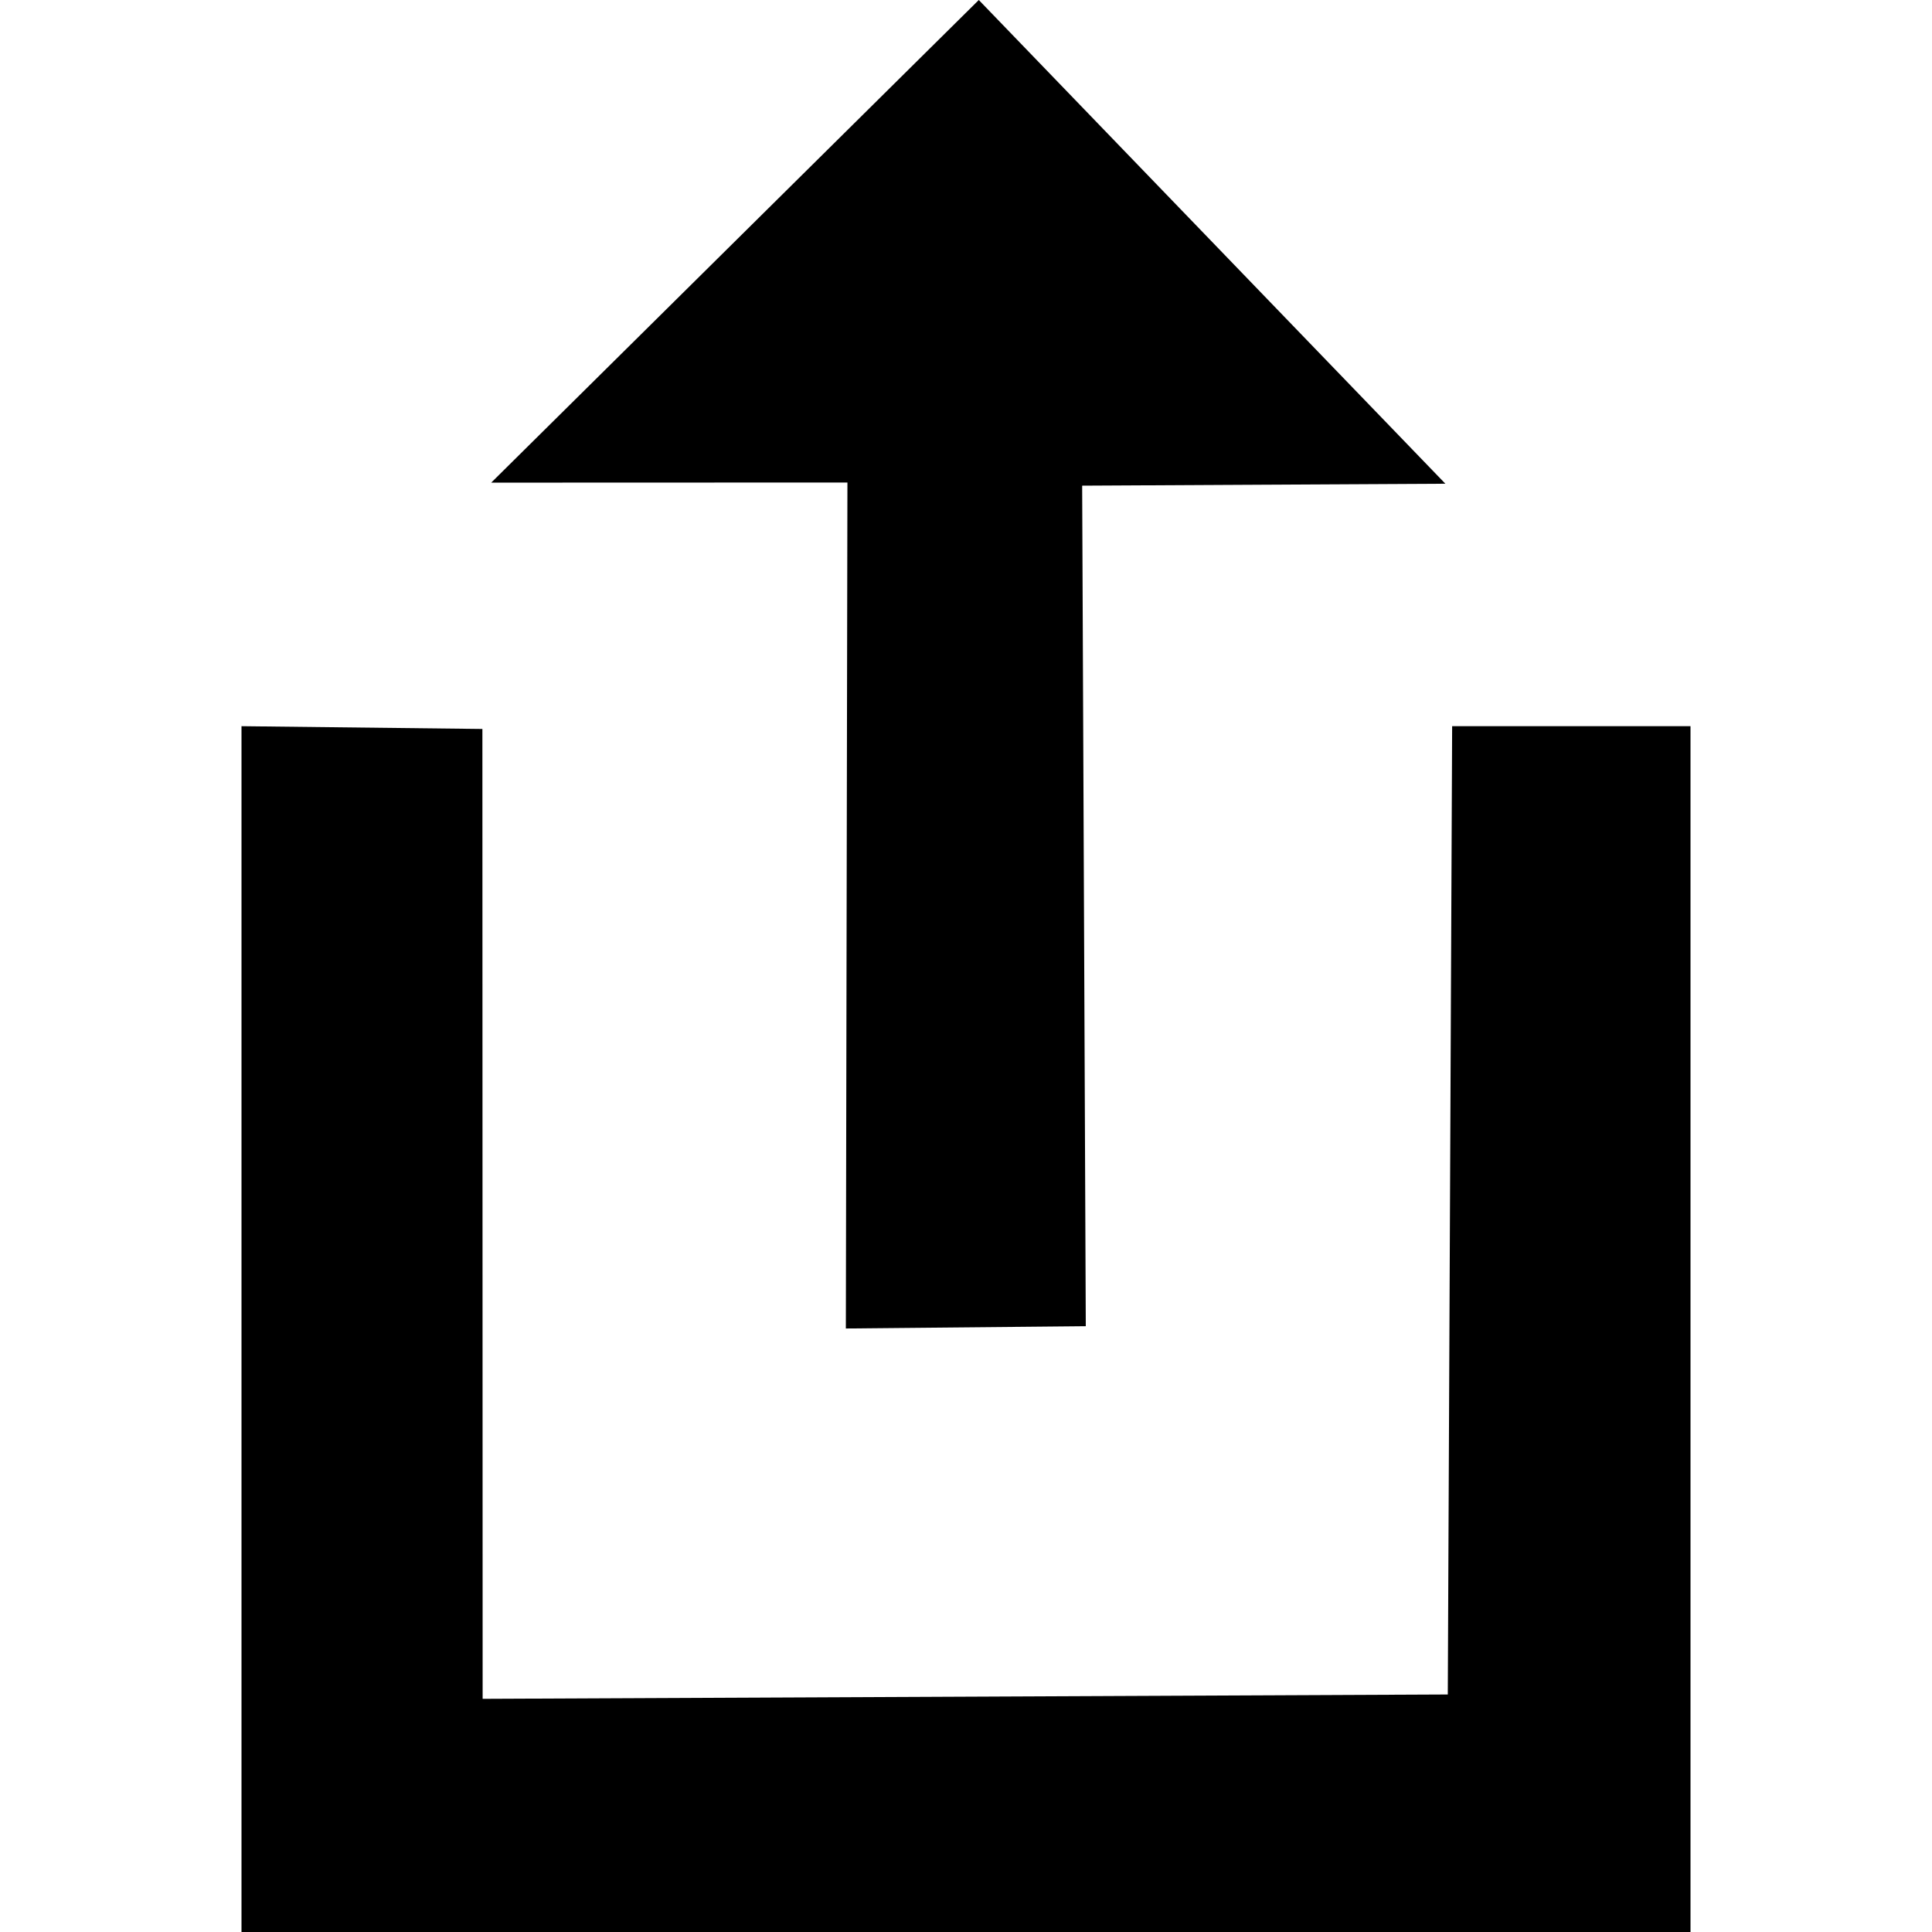
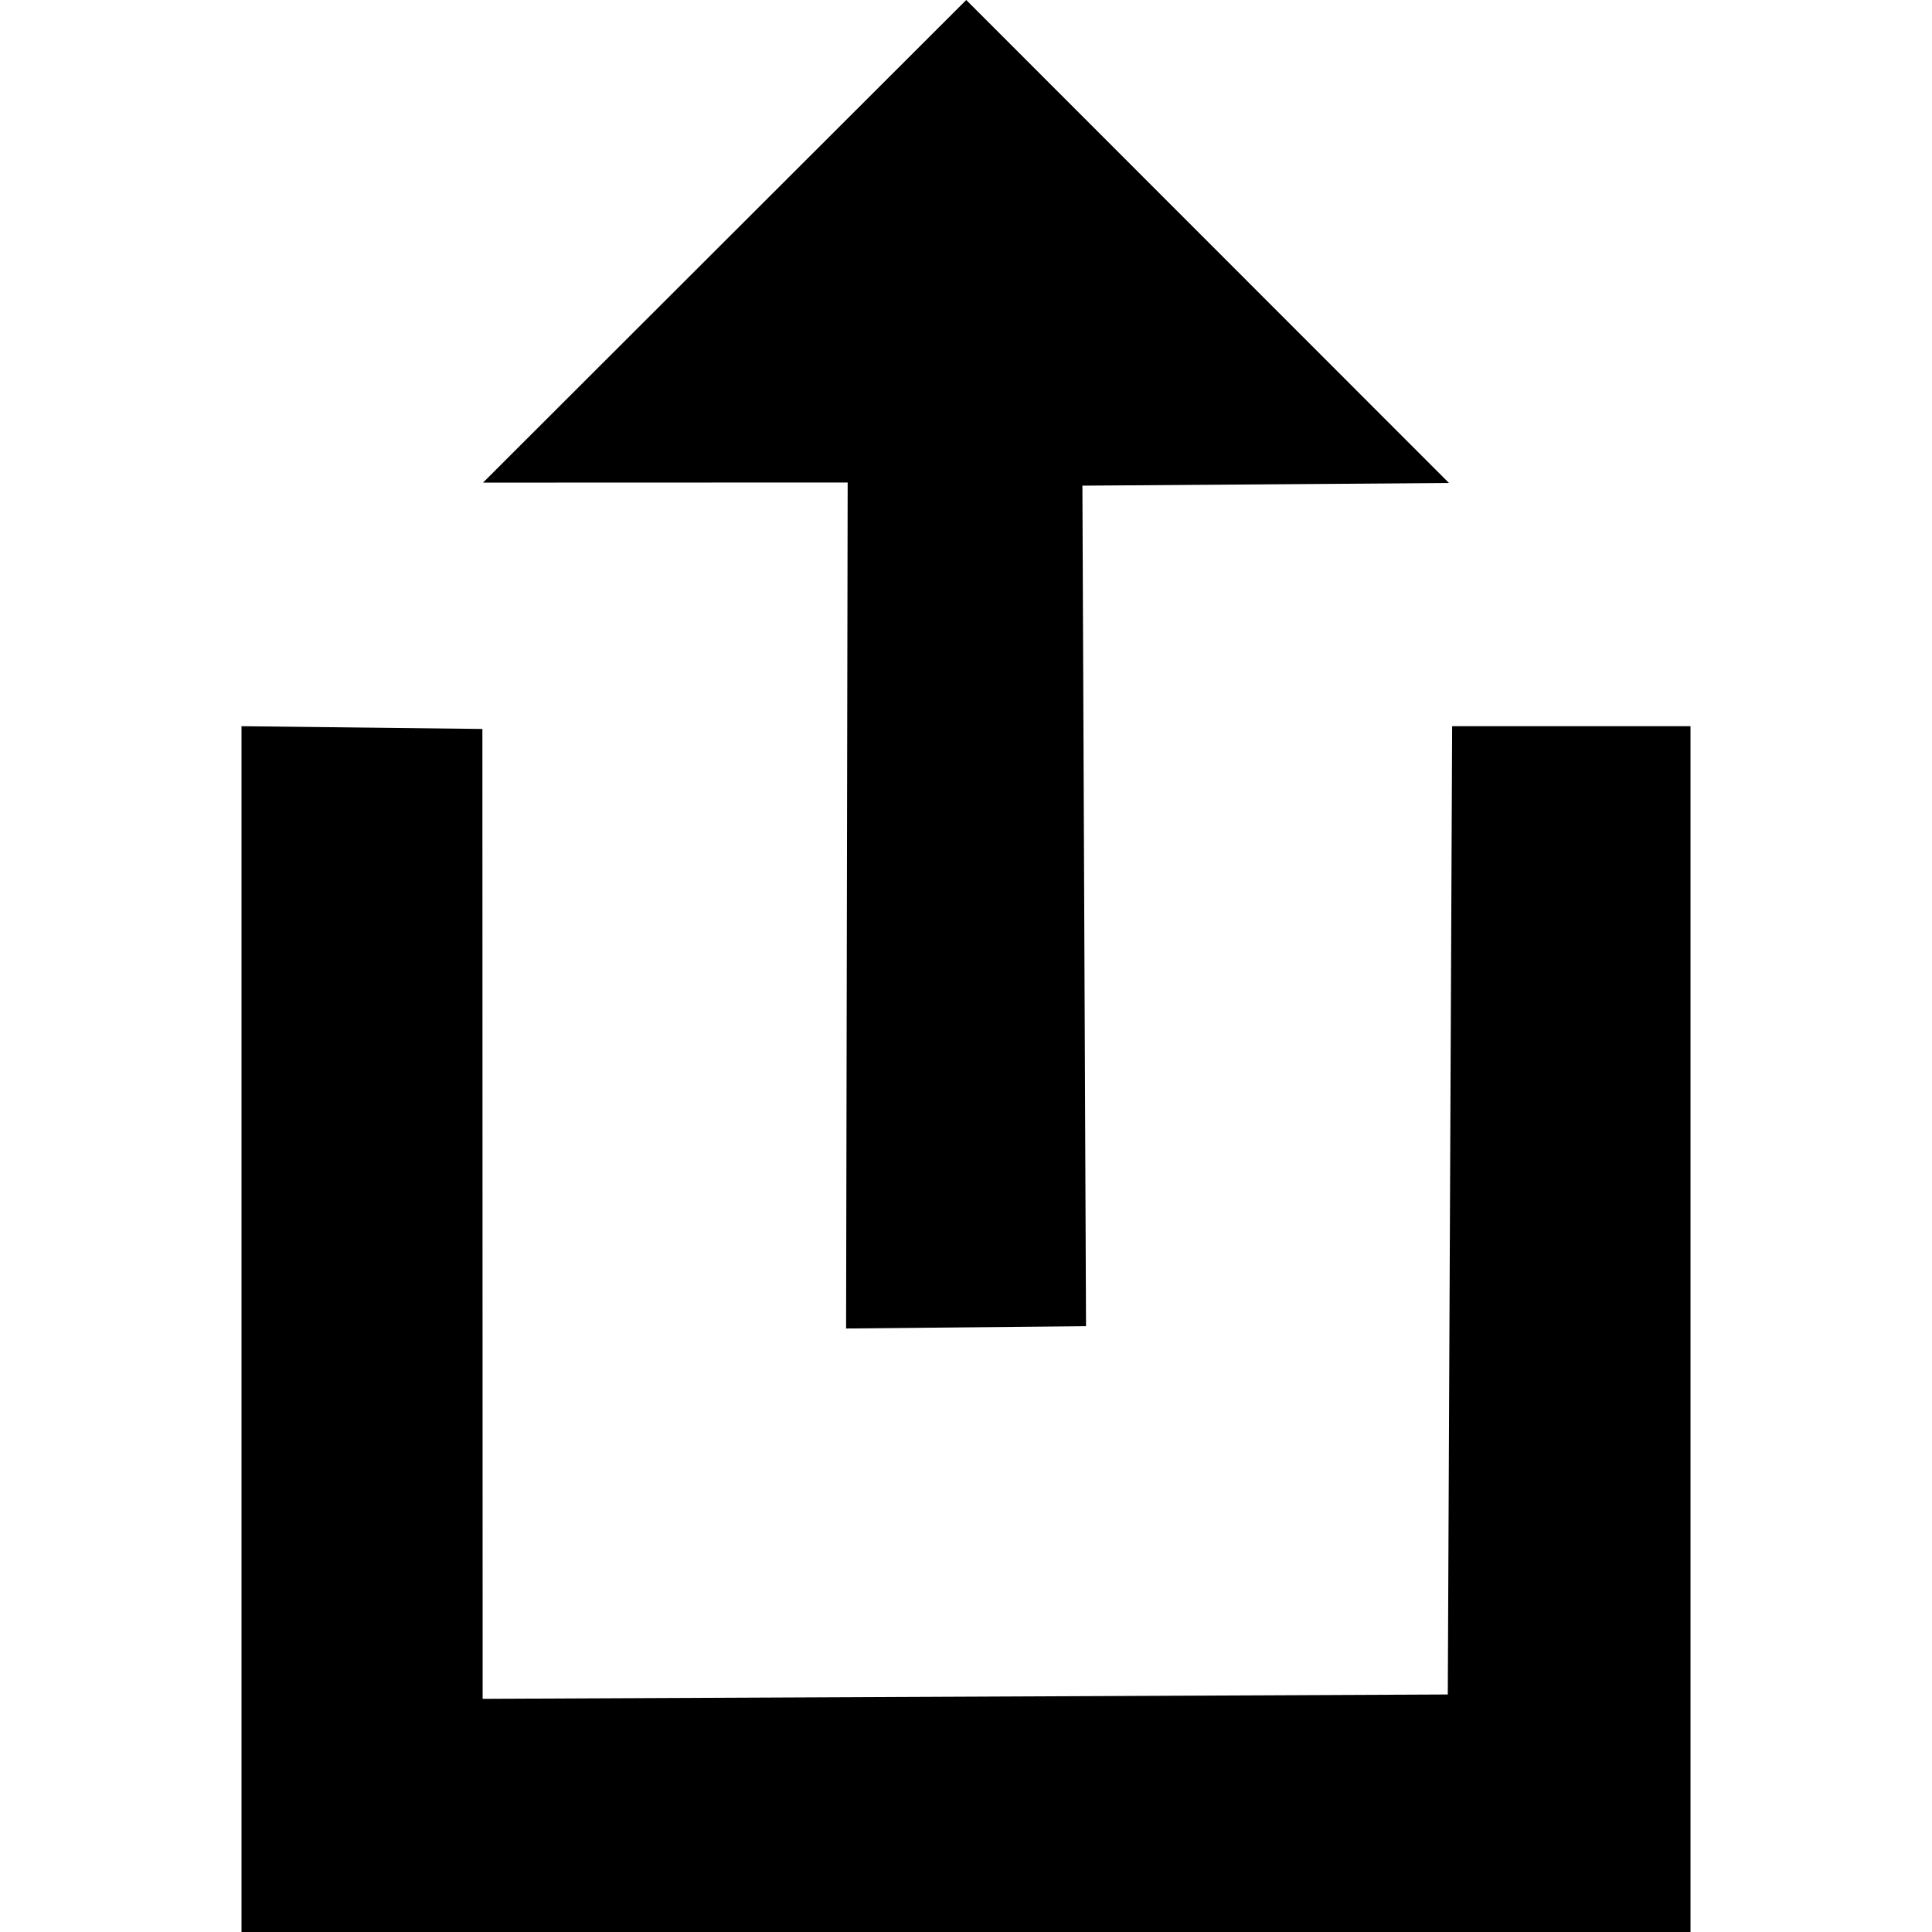
<svg xmlns="http://www.w3.org/2000/svg" width="16" height="16" viewBox="0 0 16 16">
-   <path d="M2,6.014 L3.995,6.037 L3.997,14.069 L11.99,14.033 L12.026,6.014 L14,6.014 L14,16.014 L2,16.014 L2,6.014 Z M8.992,10.983 L7.005,11.002 L7.018,3.996 L4.068,3.997 L8.106,0 L11.97,4.006 L8.962,4.022 L8.992,10.983 Z" />
+   <path d="M2,6.014 L3.995,6.037 L3.997,14.069 L11.99,14.033 L12.026,6.014 L14,6.014 L14,16.014 L2,16.014 L2,6.014 Z M8.994,10.983 L7.007,11.002 L7.02,3.996 L4,3.997 L8.002,0 L12,4 L8.964,4.022 L8.994,10.983 Z" />
</svg>
